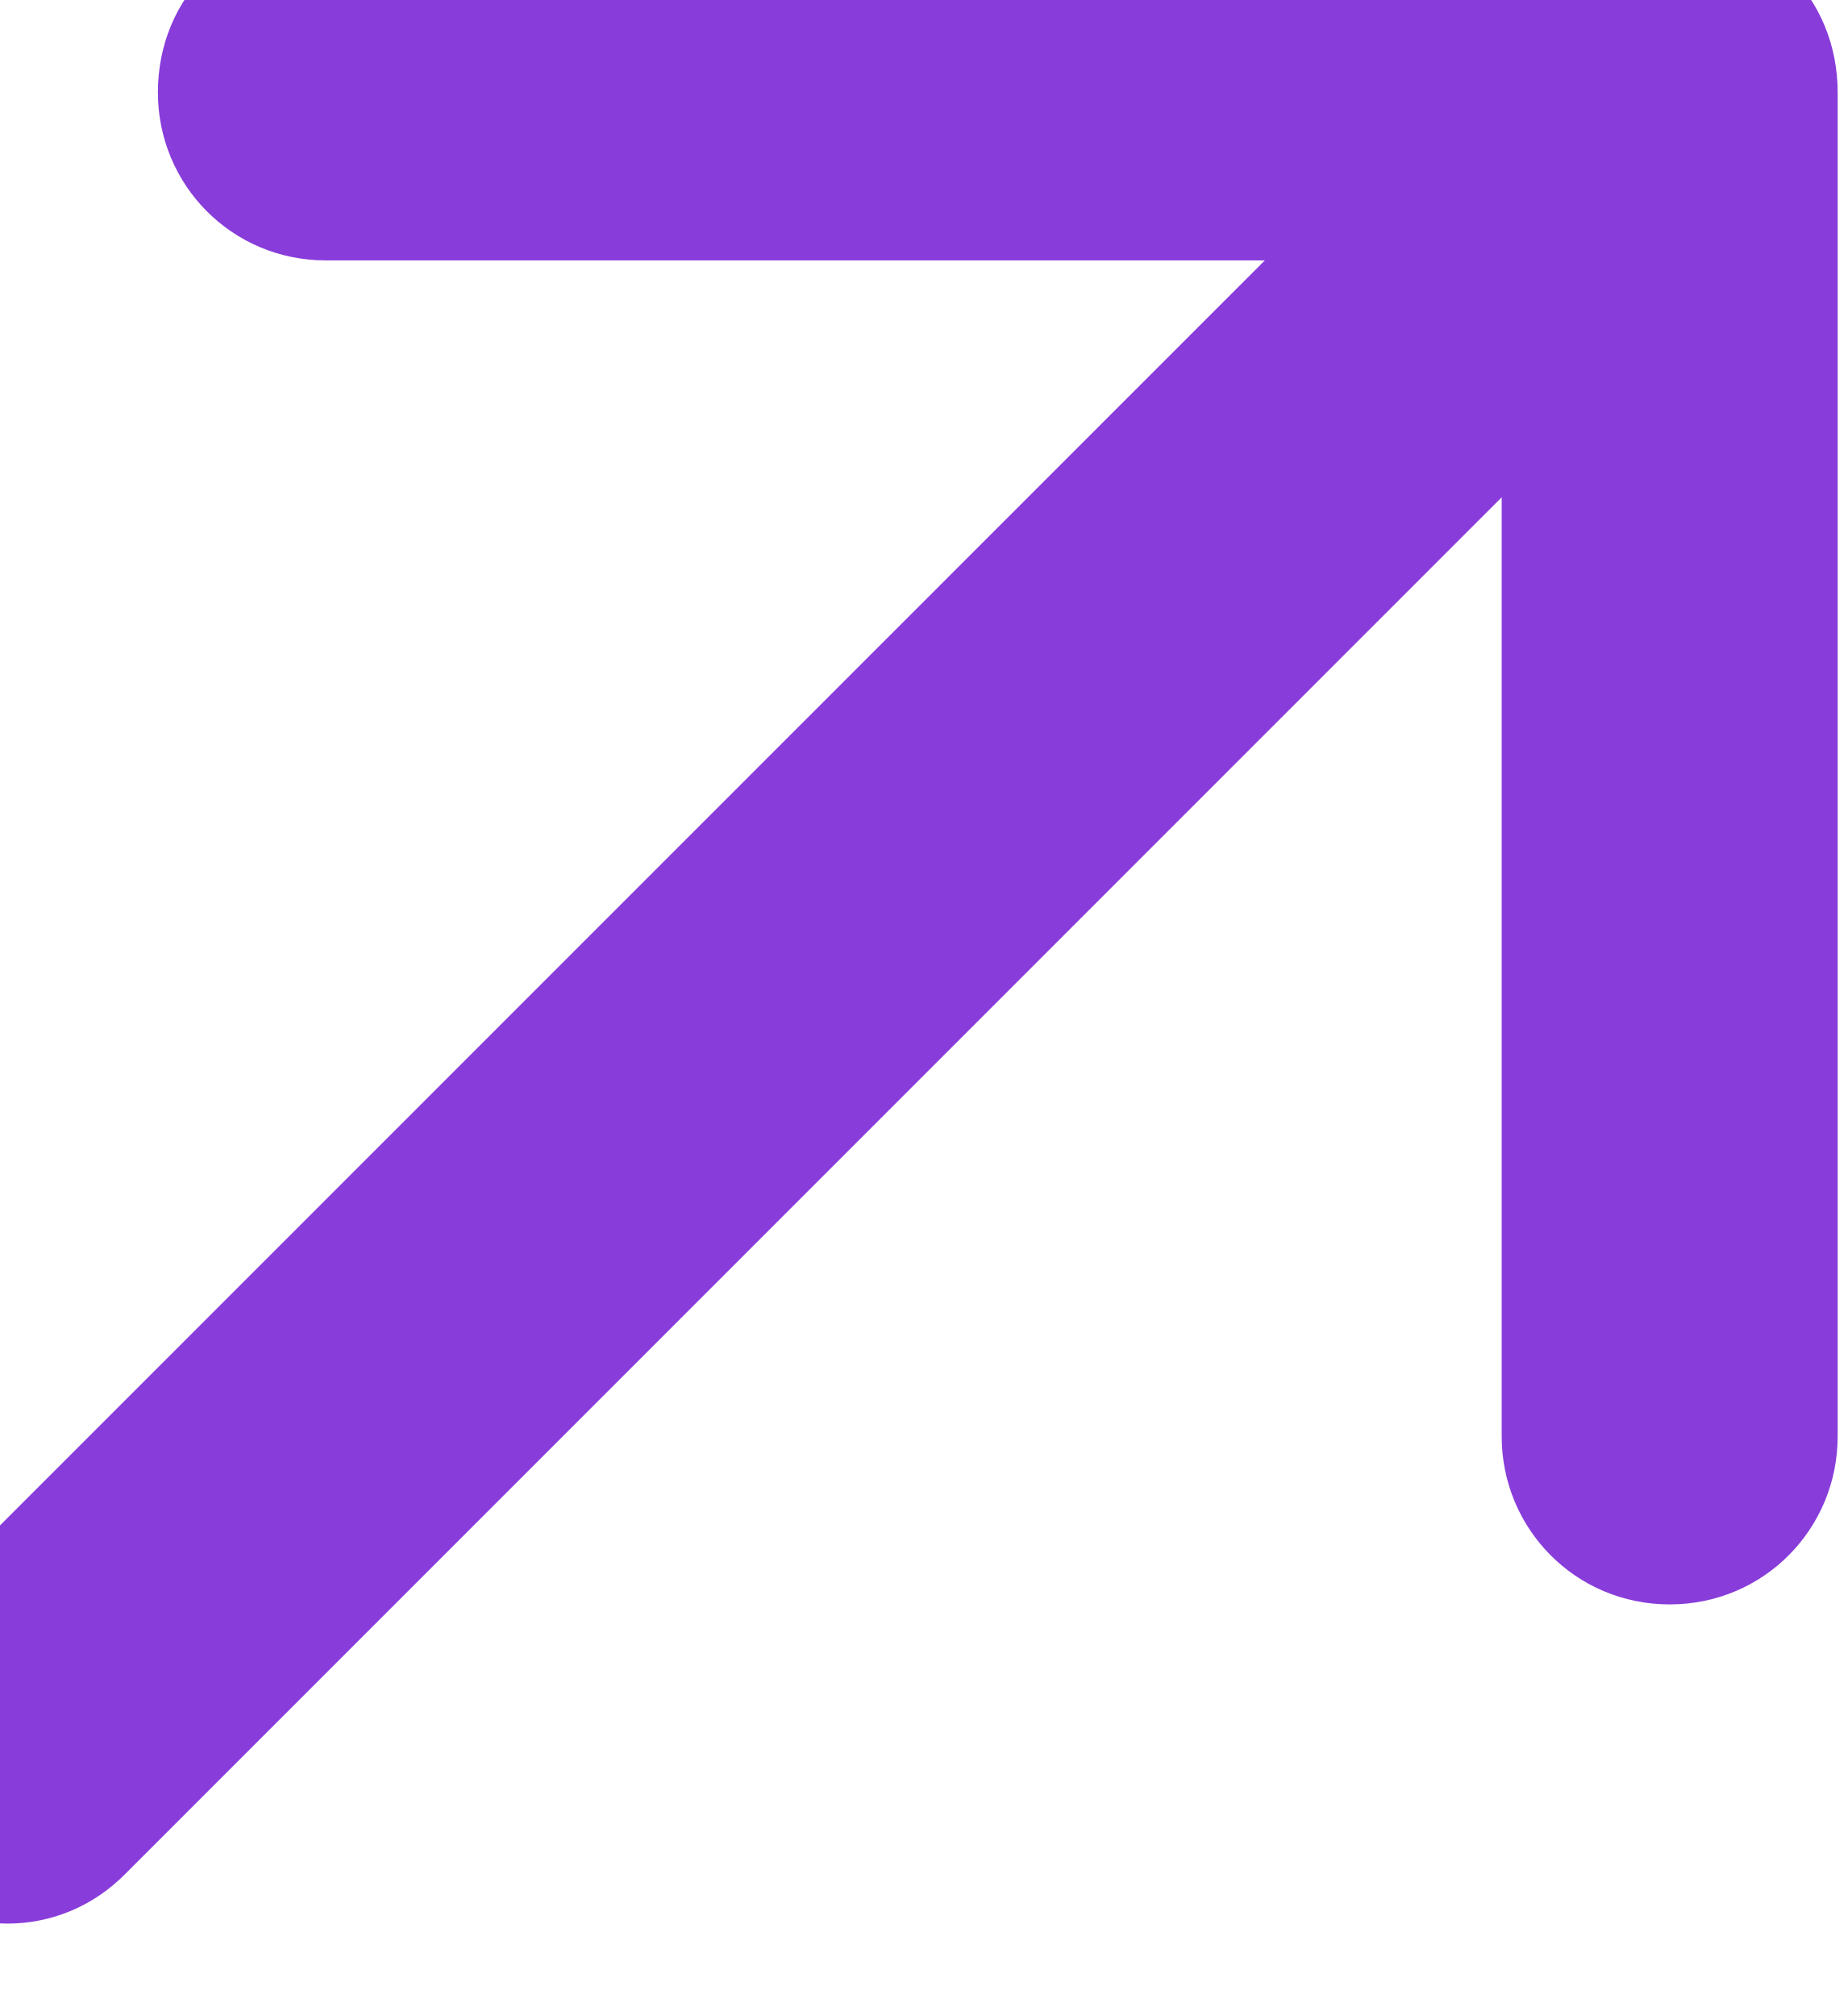
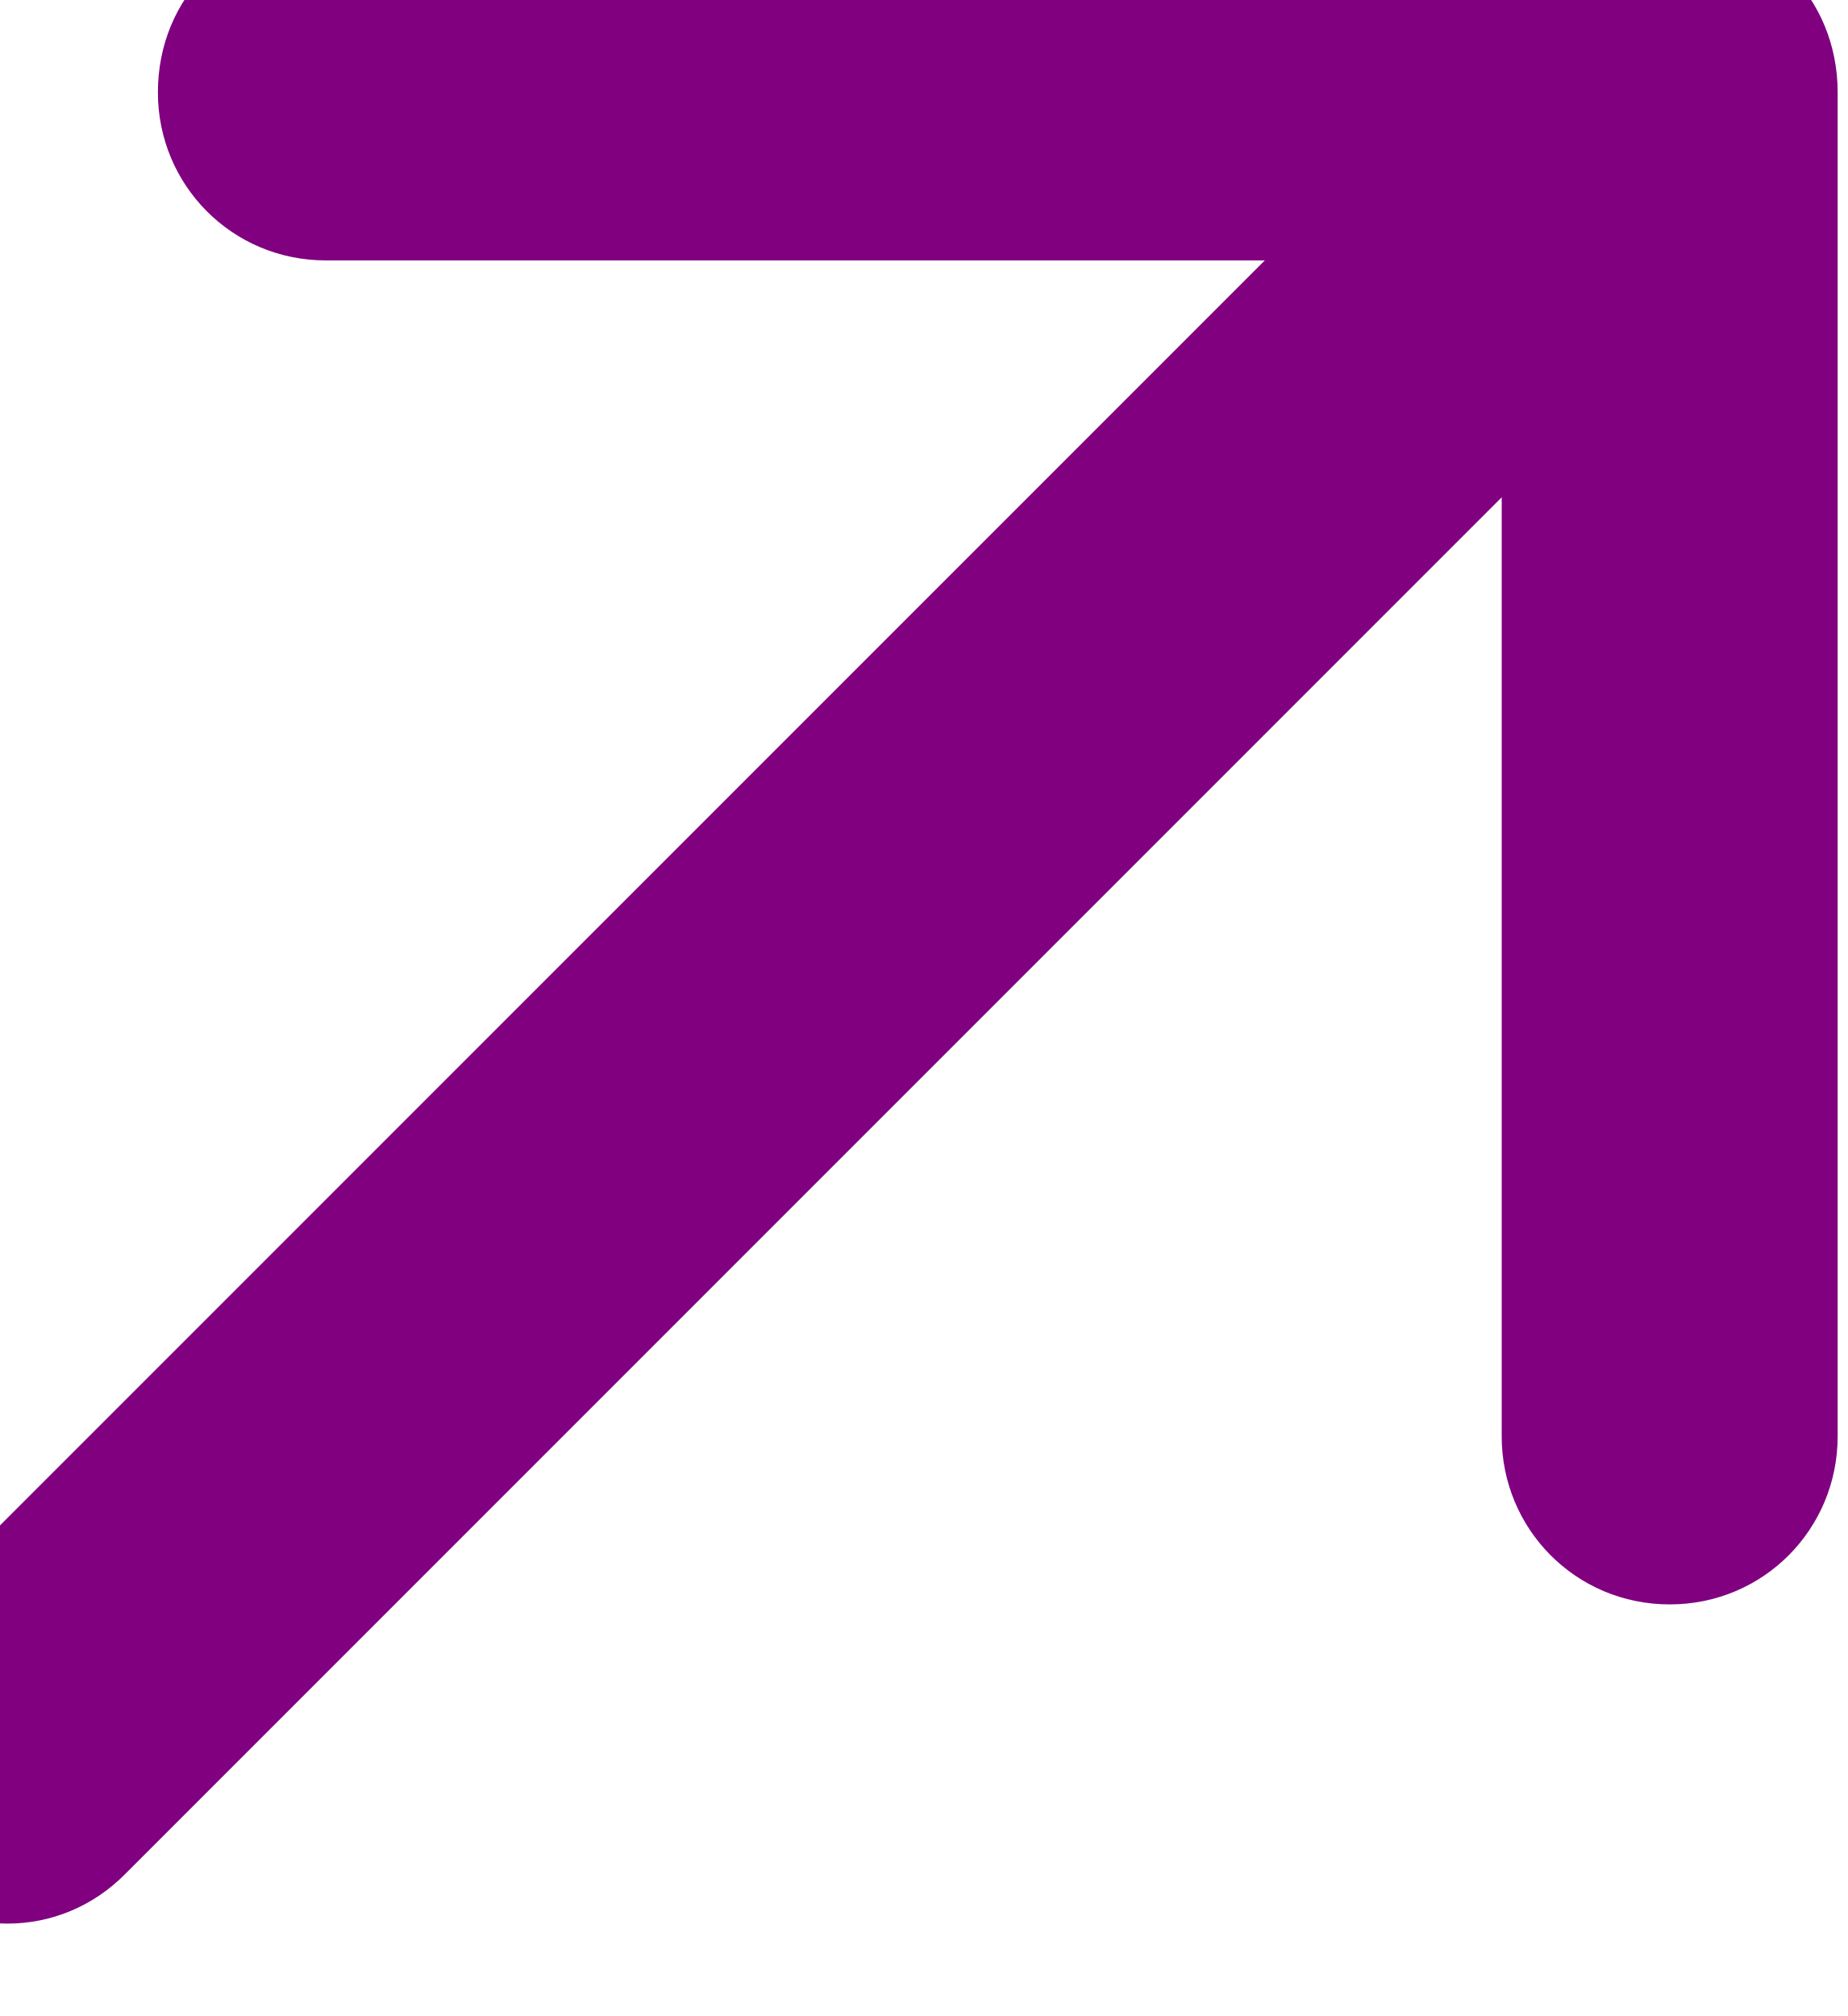
- <svg xmlns="http://www.w3.org/2000/svg" class="strelka_svg" id="strelka" width="11" height="12" viewBox="0 0 11 12" fill="none">
+ <svg xmlns="http://www.w3.org/2000/svg" class="strelka_svg" id="strelka" width="11" height="12" viewBox="0 0 11 12" fill="purple">
  <defs />
-   <path id="Arrow 1" d="M7.53 1.55L1.94 1.55C1.38 1.55 0.94 1.1 0.94 0.55C0.94 -0.02 1.38 -0.45 1.94 -0.45L9.94 -0.45C10.5 -0.45 10.94 -0.02 10.94 0.55L10.94 8.55C10.94 9.1 10.5 9.55 9.94 9.55C9.38 9.55 8.94 9.1 8.94 8.55L8.94 2.96L0.75 11.15C0.36 11.55 -0.27 11.55 -0.66 11.15C-1.06 10.76 -1.06 10.13 -0.66 9.74L7.53 1.55Z" fill="#883CDA" fill-opacity="1" fill-rule="evenodd" />
+   <path id="Arrow 1" d="M7.53 1.55L1.94 1.55C1.38 1.55 0.94 1.1 0.94 0.55C0.94 -0.02 1.38 -0.45 1.94 -0.45L9.94 -0.45C10.5 -0.45 10.94 -0.02 10.94 0.55L10.94 8.55C10.94 9.1 10.5 9.55 9.94 9.55C9.38 9.55 8.94 9.1 8.94 8.55L8.94 2.96L0.75 11.15C0.36 11.55 -0.27 11.55 -0.66 11.15C-1.06 10.76 -1.06 10.13 -0.66 9.74L7.53 1.55Z" fill="purple" fill-opacity="1" fill-rule="evenodd" />
</svg>
